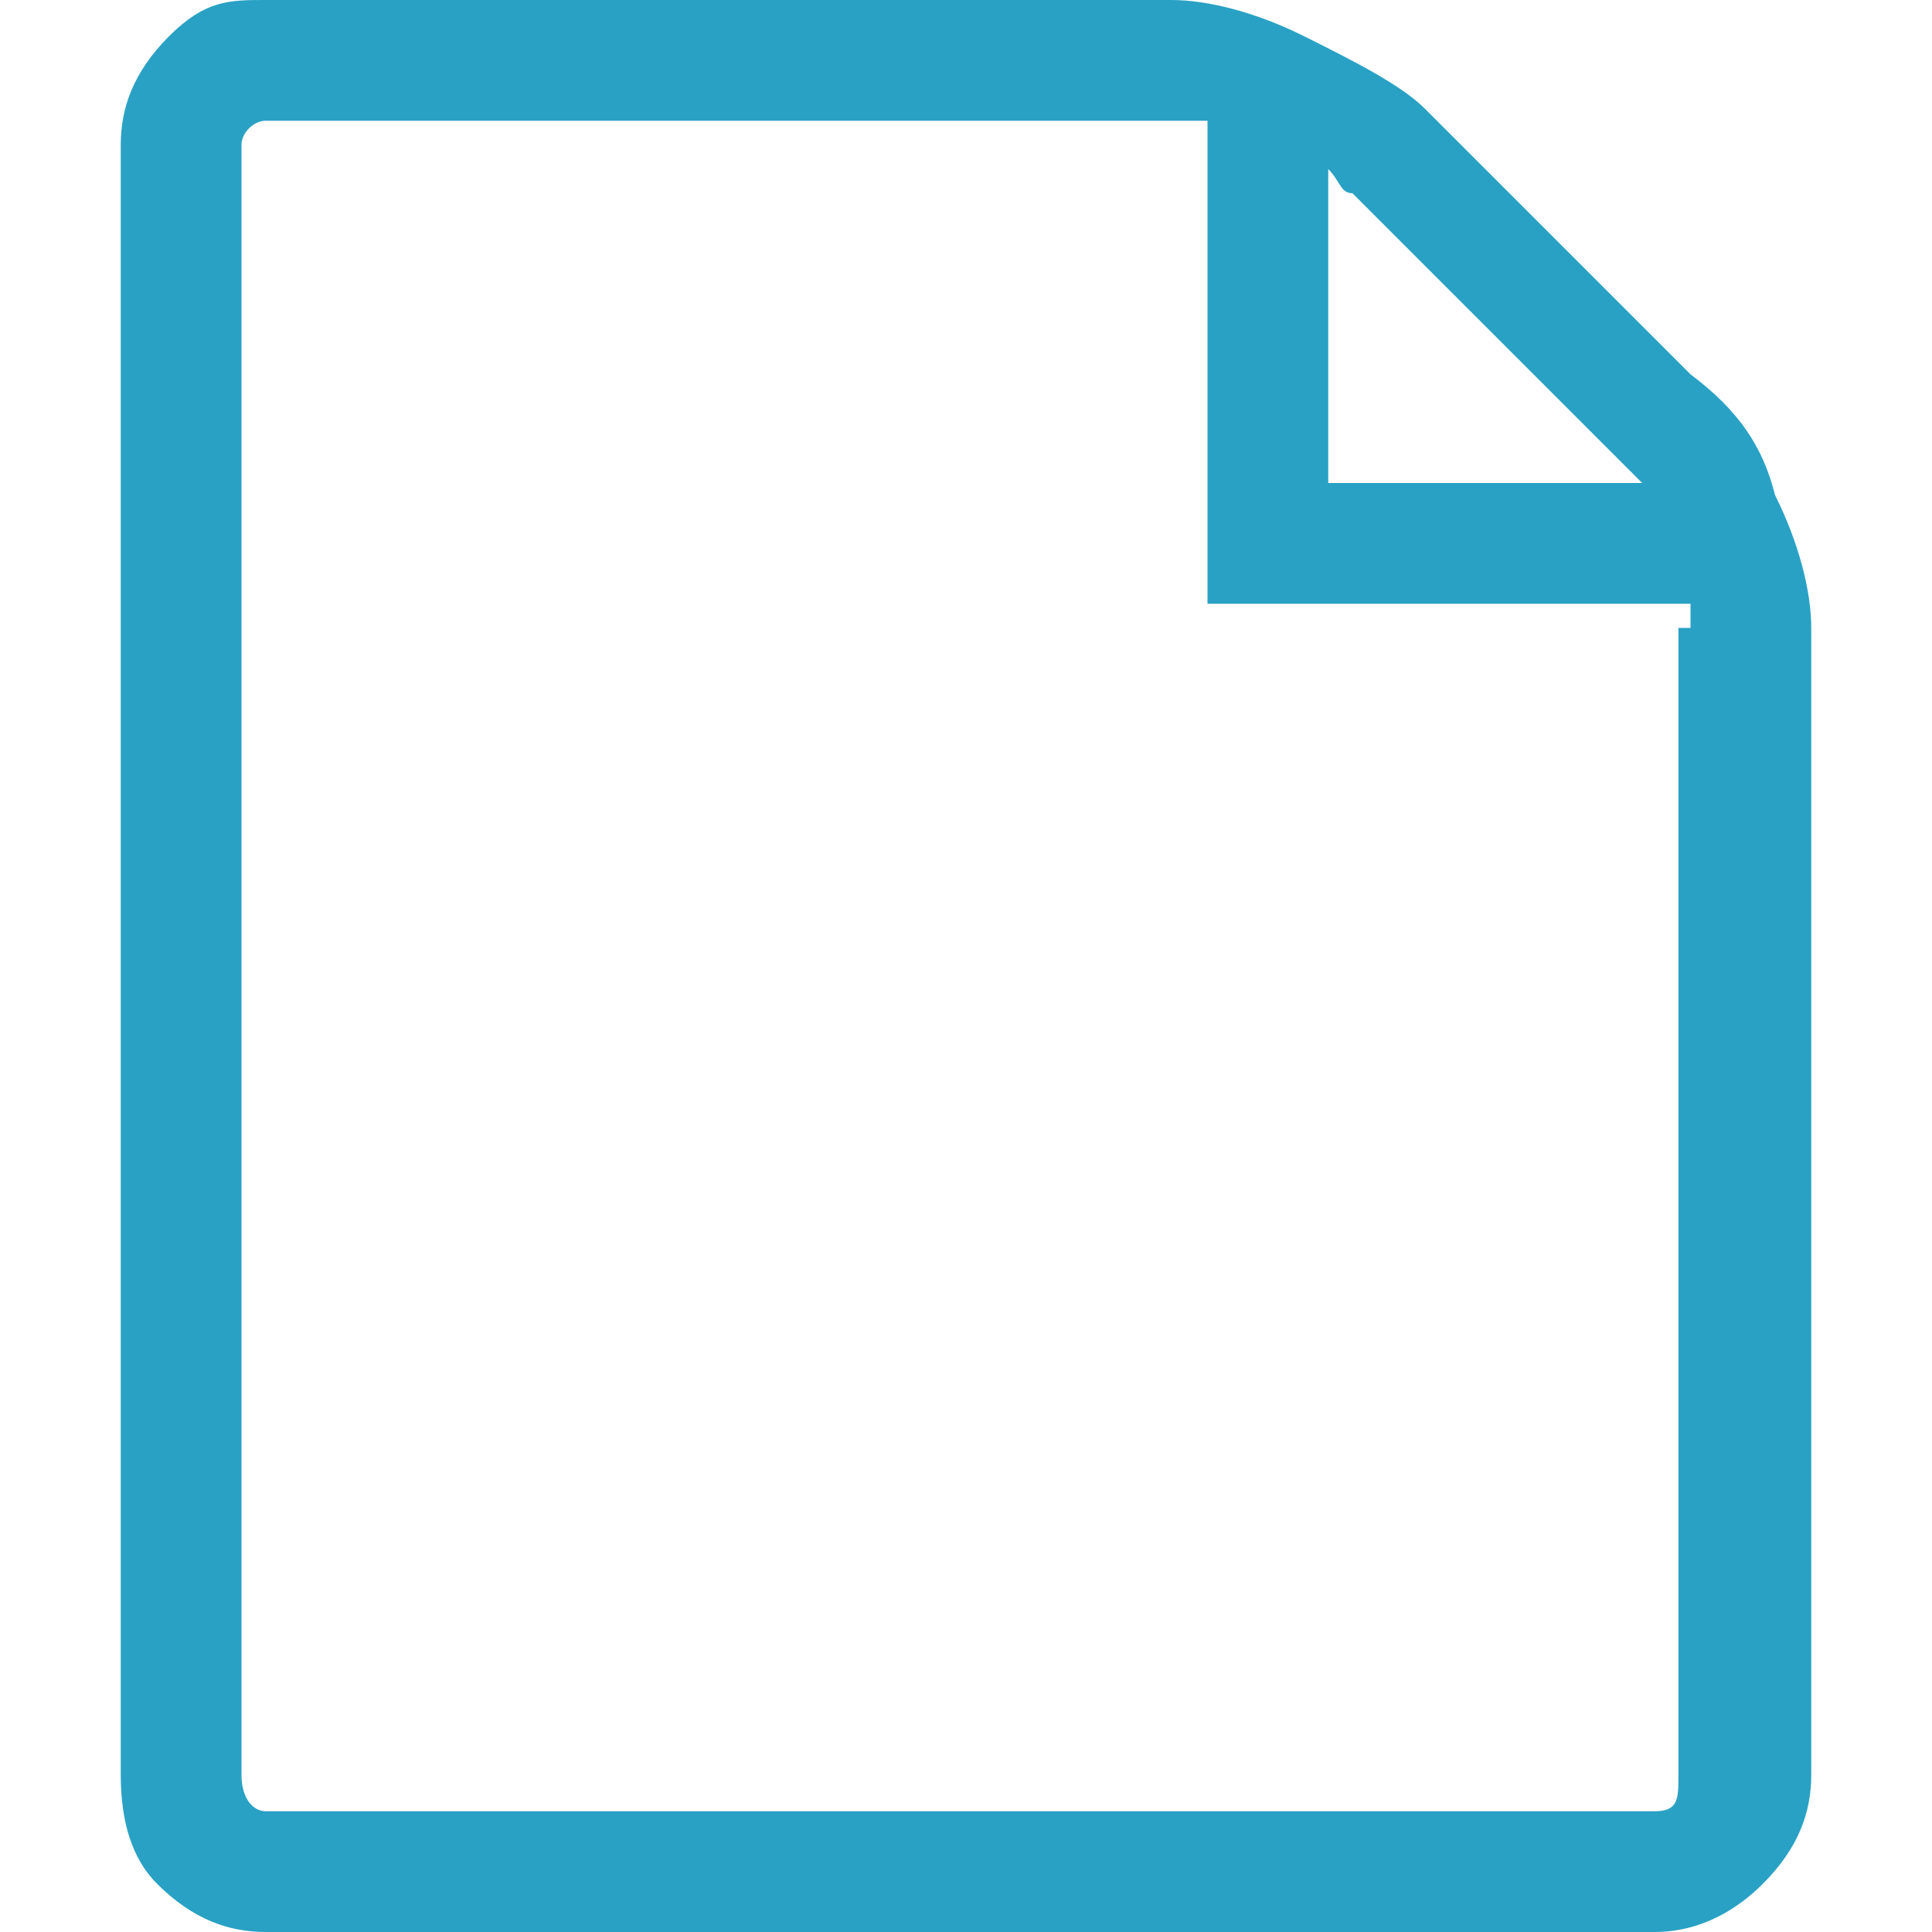
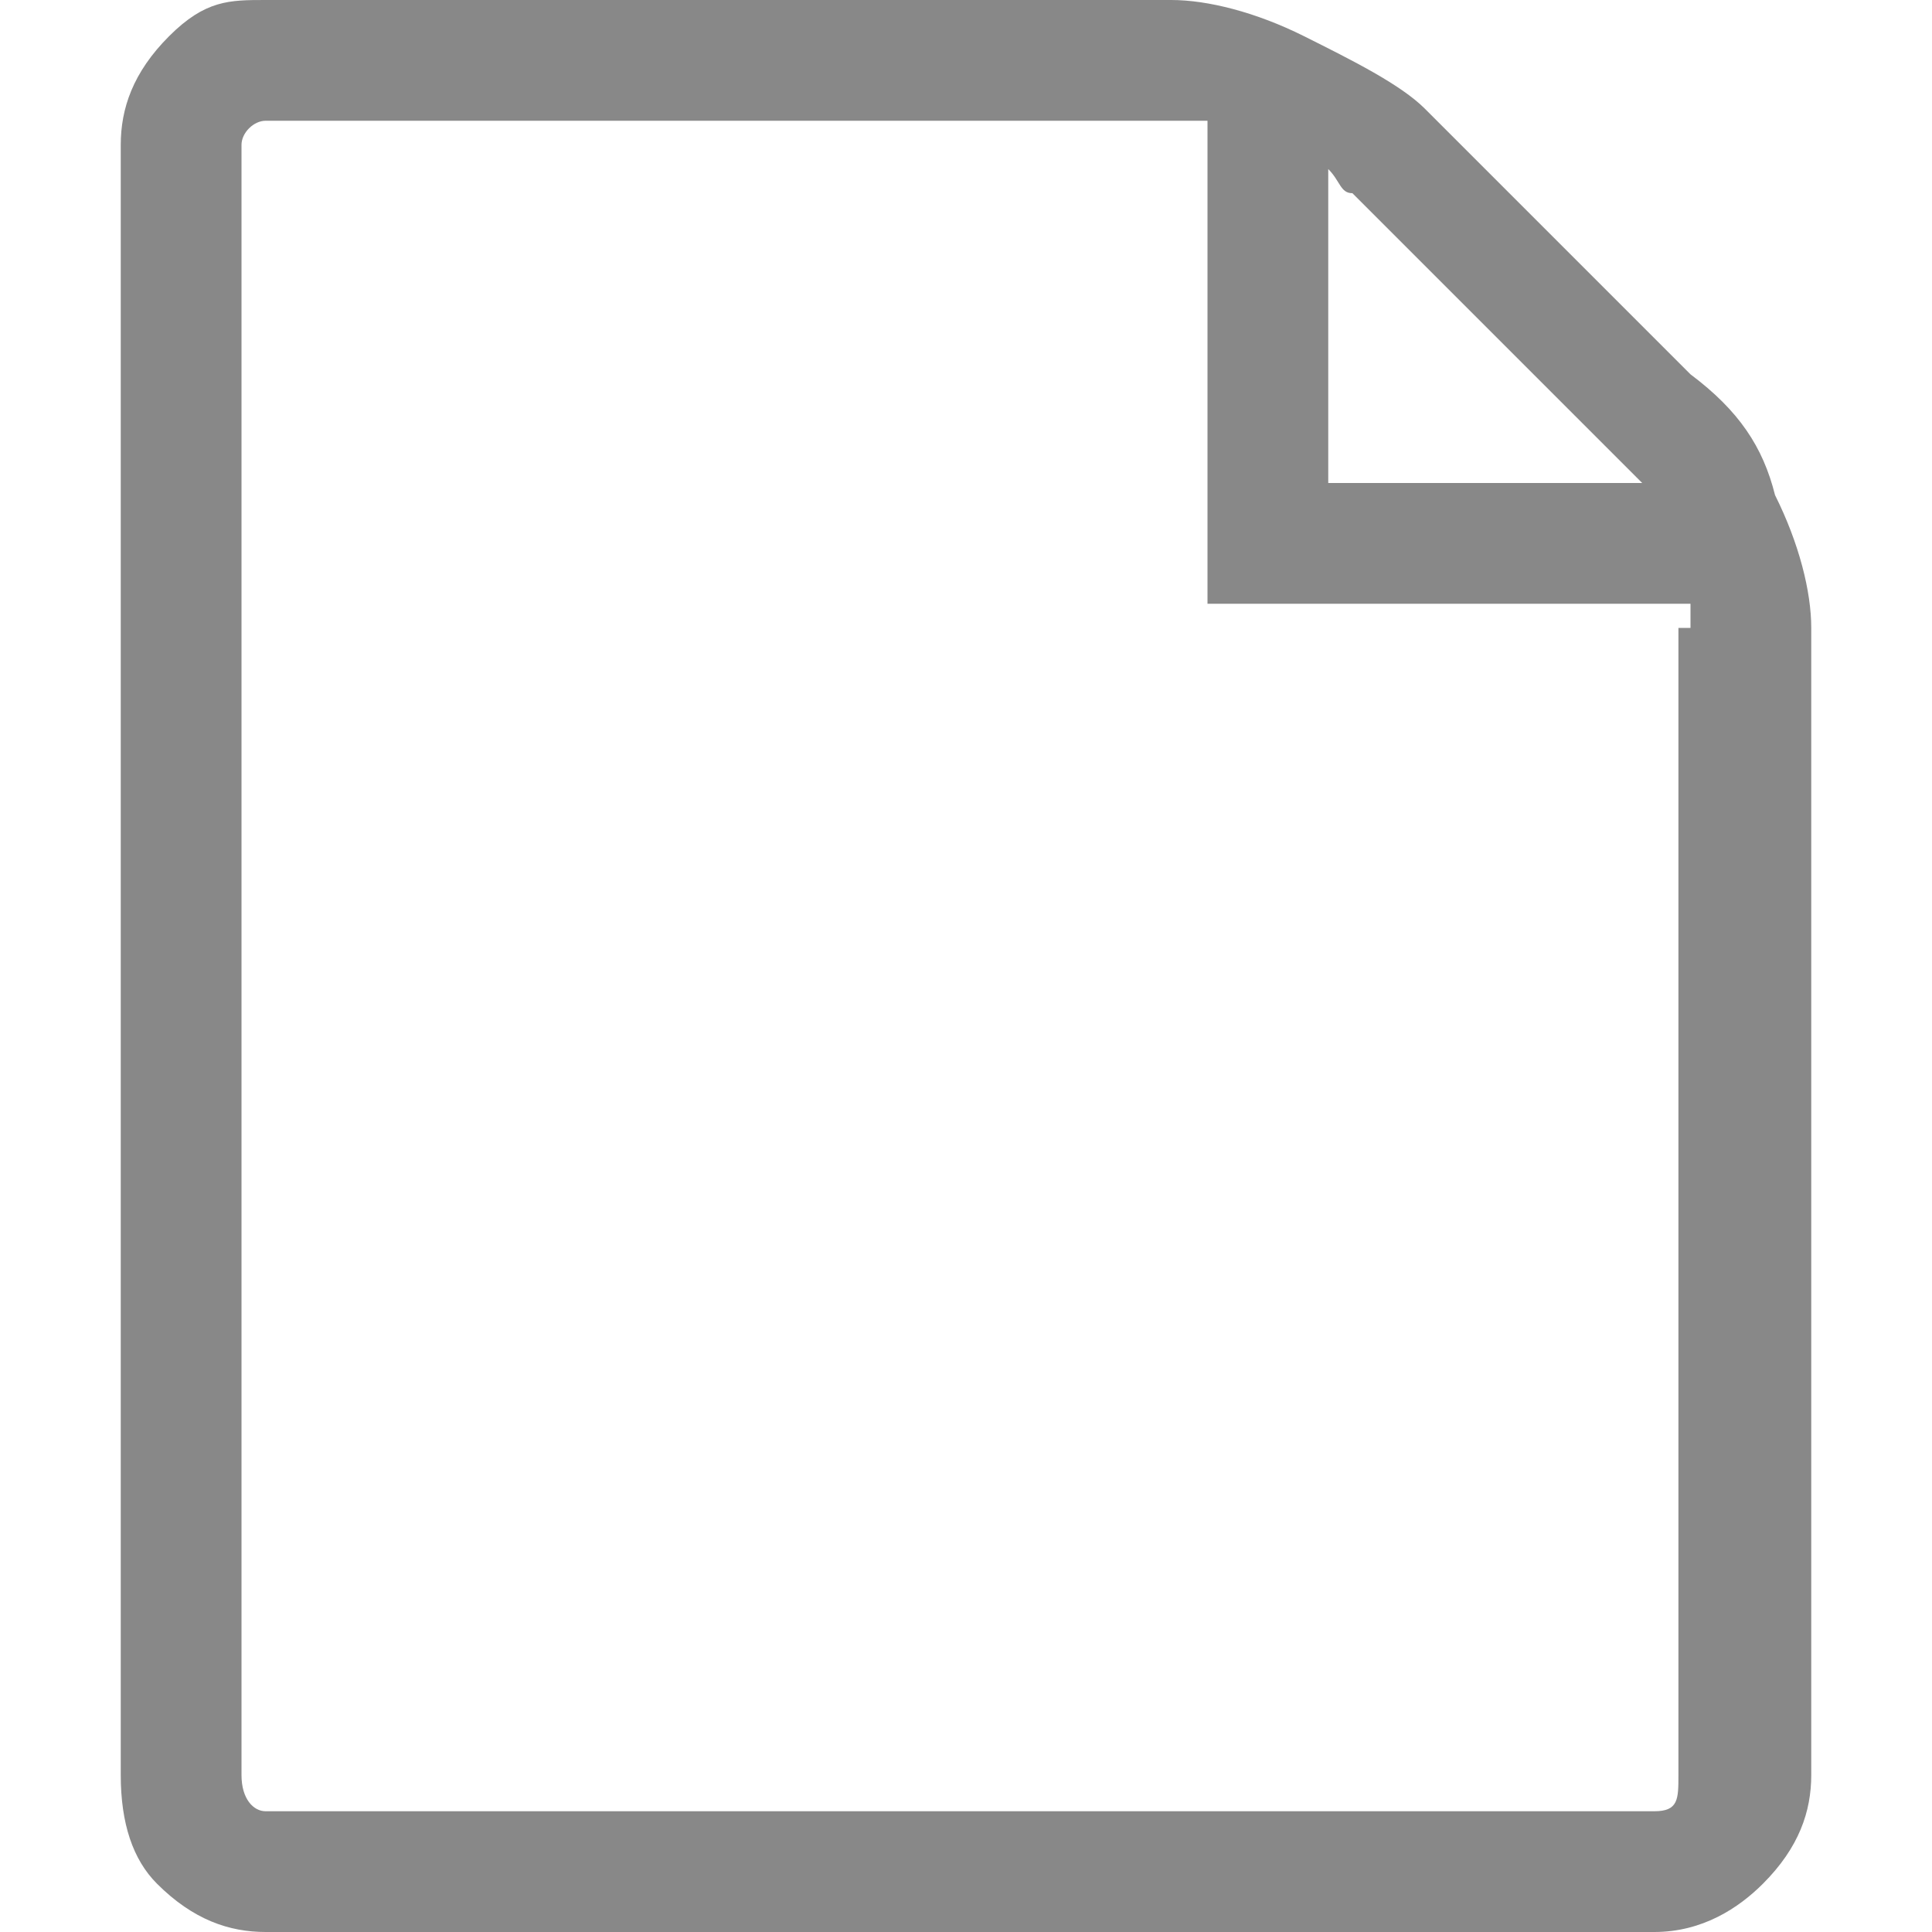
- <svg xmlns="http://www.w3.org/2000/svg" version="1.1" x="0px" y="0px" width="16px" height="16px" viewBox="-1 0 16 16" style="overflow:visible;enable-background:new -1 0 16 16;" xml:space="preserve" preserveAspectRatio="xMinYMid meet">
-   <defs>
- </defs>
-   <path style="fill:#29a1c4;" d="M13.7,4.1C13.9,4.5,14,4.9,14,5.2v9.5c0,0.3-0.1,0.6-0.4,0.9c-0.2,0.2-0.5,0.4-0.9,0.4H1.2  c-0.3,0-0.6-0.1-0.9-0.4C0.1,15.4,0,15.1,0,14.7V1.2c0-0.3,0.1-0.6,0.4-0.9S0.9,0,1.2,0h7.5c0.3,0,0.7,0.1,1.1,0.3  c0.4,0.2,0.8,0.4,1,0.6l2.2,2.2C13.4,3.4,13.6,3.7,13.7,4.1z M13,5.2c0-0.1,0-0.2,0-0.2H9V1C8.9,1,8.8,1,8.8,1H1.2  C1.1,1,1,1.1,1,1.2v13.5C1,14.9,1.1,15,1.2,15h11.5c0.2,0,0.2-0.1,0.2-0.3V5.2z M10.2,1.6c-0.1,0-0.1-0.1-0.2-0.2V4h2.6  c-0.1-0.1-0.1-0.1-0.2-0.2L10.2,1.6z" />
+ <svg xmlns="http://www.w3.org/2000/svg" width="16" height="16" viewBox="-1 0 16 16" preserveAspectRatio="xMinYMid meet" overflow="visible" enable-background="new -1 0 16 16">
+   <path d="M13.7 4.1c.2.4.3.8.3 1.1v9.5c0 .3-.1.6-.4.9-.2.2-.5.4-.9.4h-11.5c-.3 0-.6-.1-.9-.4-.2-.2-.3-.5-.3-.9v-13.5c0-.3.1-.6.4-.9s.5-.3.8-.3h7.5c.3 0 .7.1 1.1.3.4.2.8.4 1 .6l2.2 2.2c.4.3.6.6.7 1zm-.7 1.1c0-.1 0-.2 0-.2h-4v-4c-.1 0-.2 0-.2 0h-7.6c-.1 0-.2.1-.2.2v13.5c0 .2.1.3.2.3h11.5c.2 0 .2-.1.2-.3v-9.5zm-2.8-3.6c-.1 0-.1-.1-.2-.2v2.6h2.6c-.1-.1-.1-.1-.2-.2l-2.2-2.2z" fill="#888" />
</svg>
